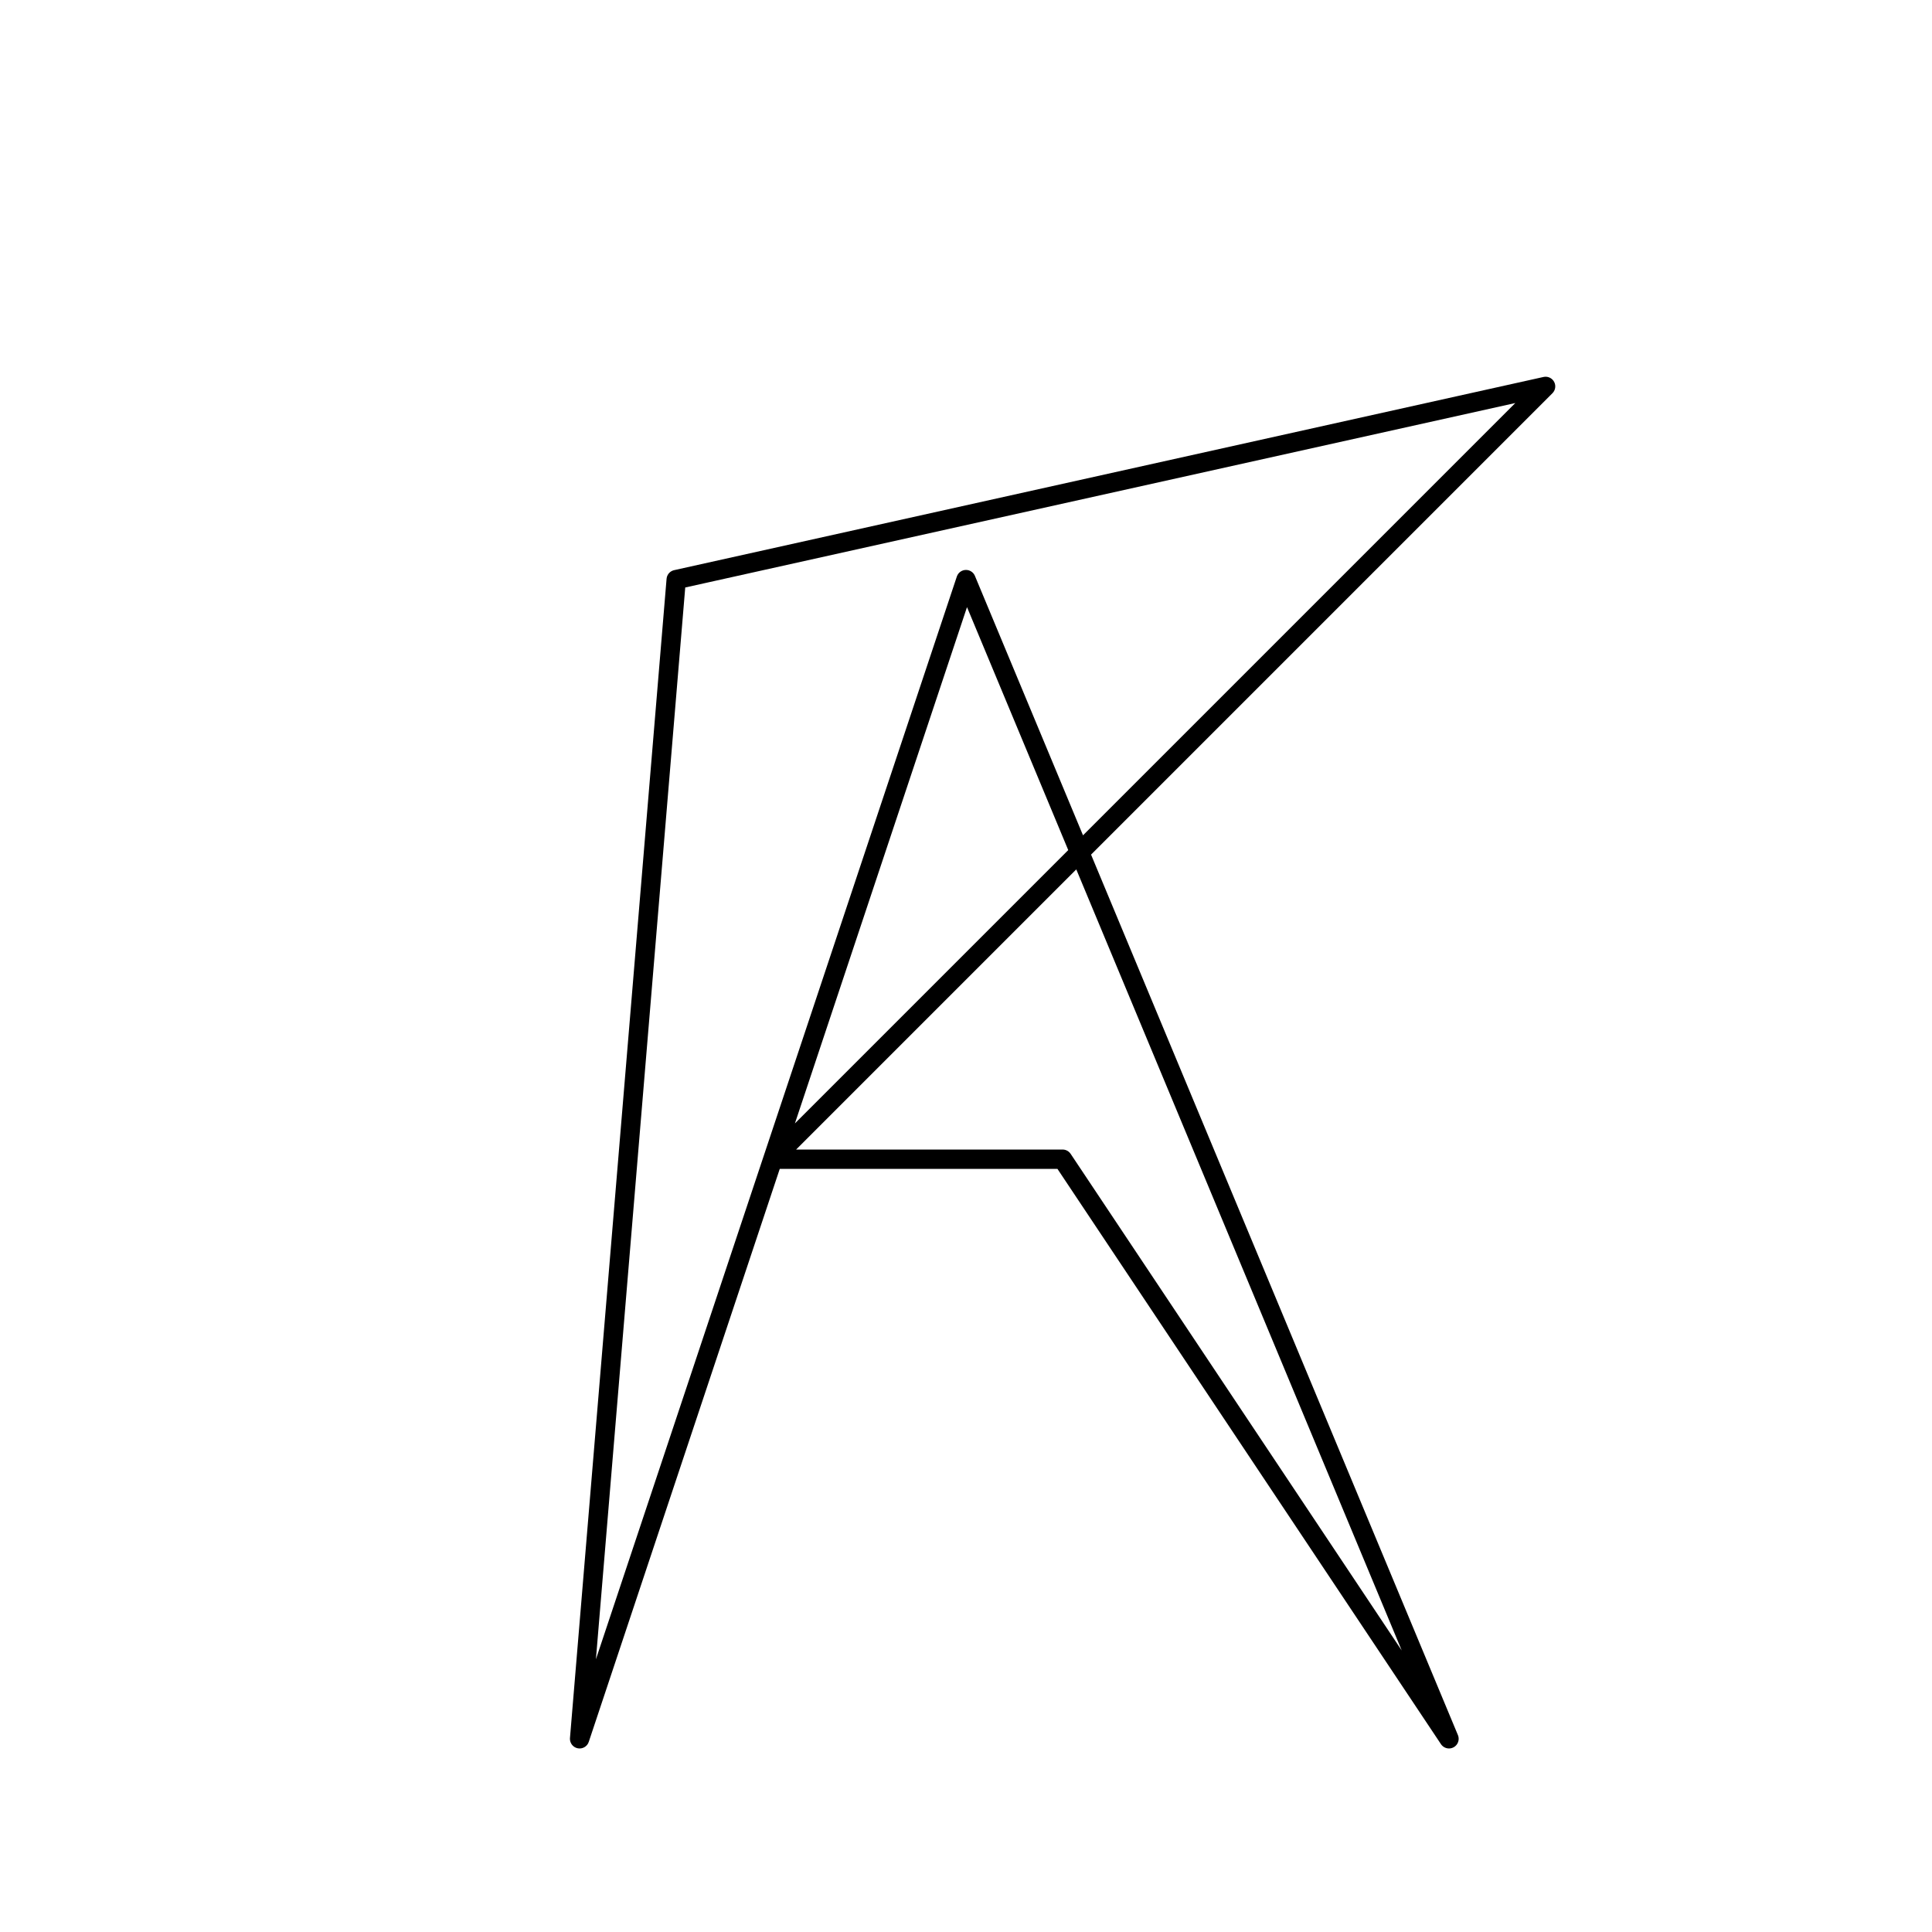
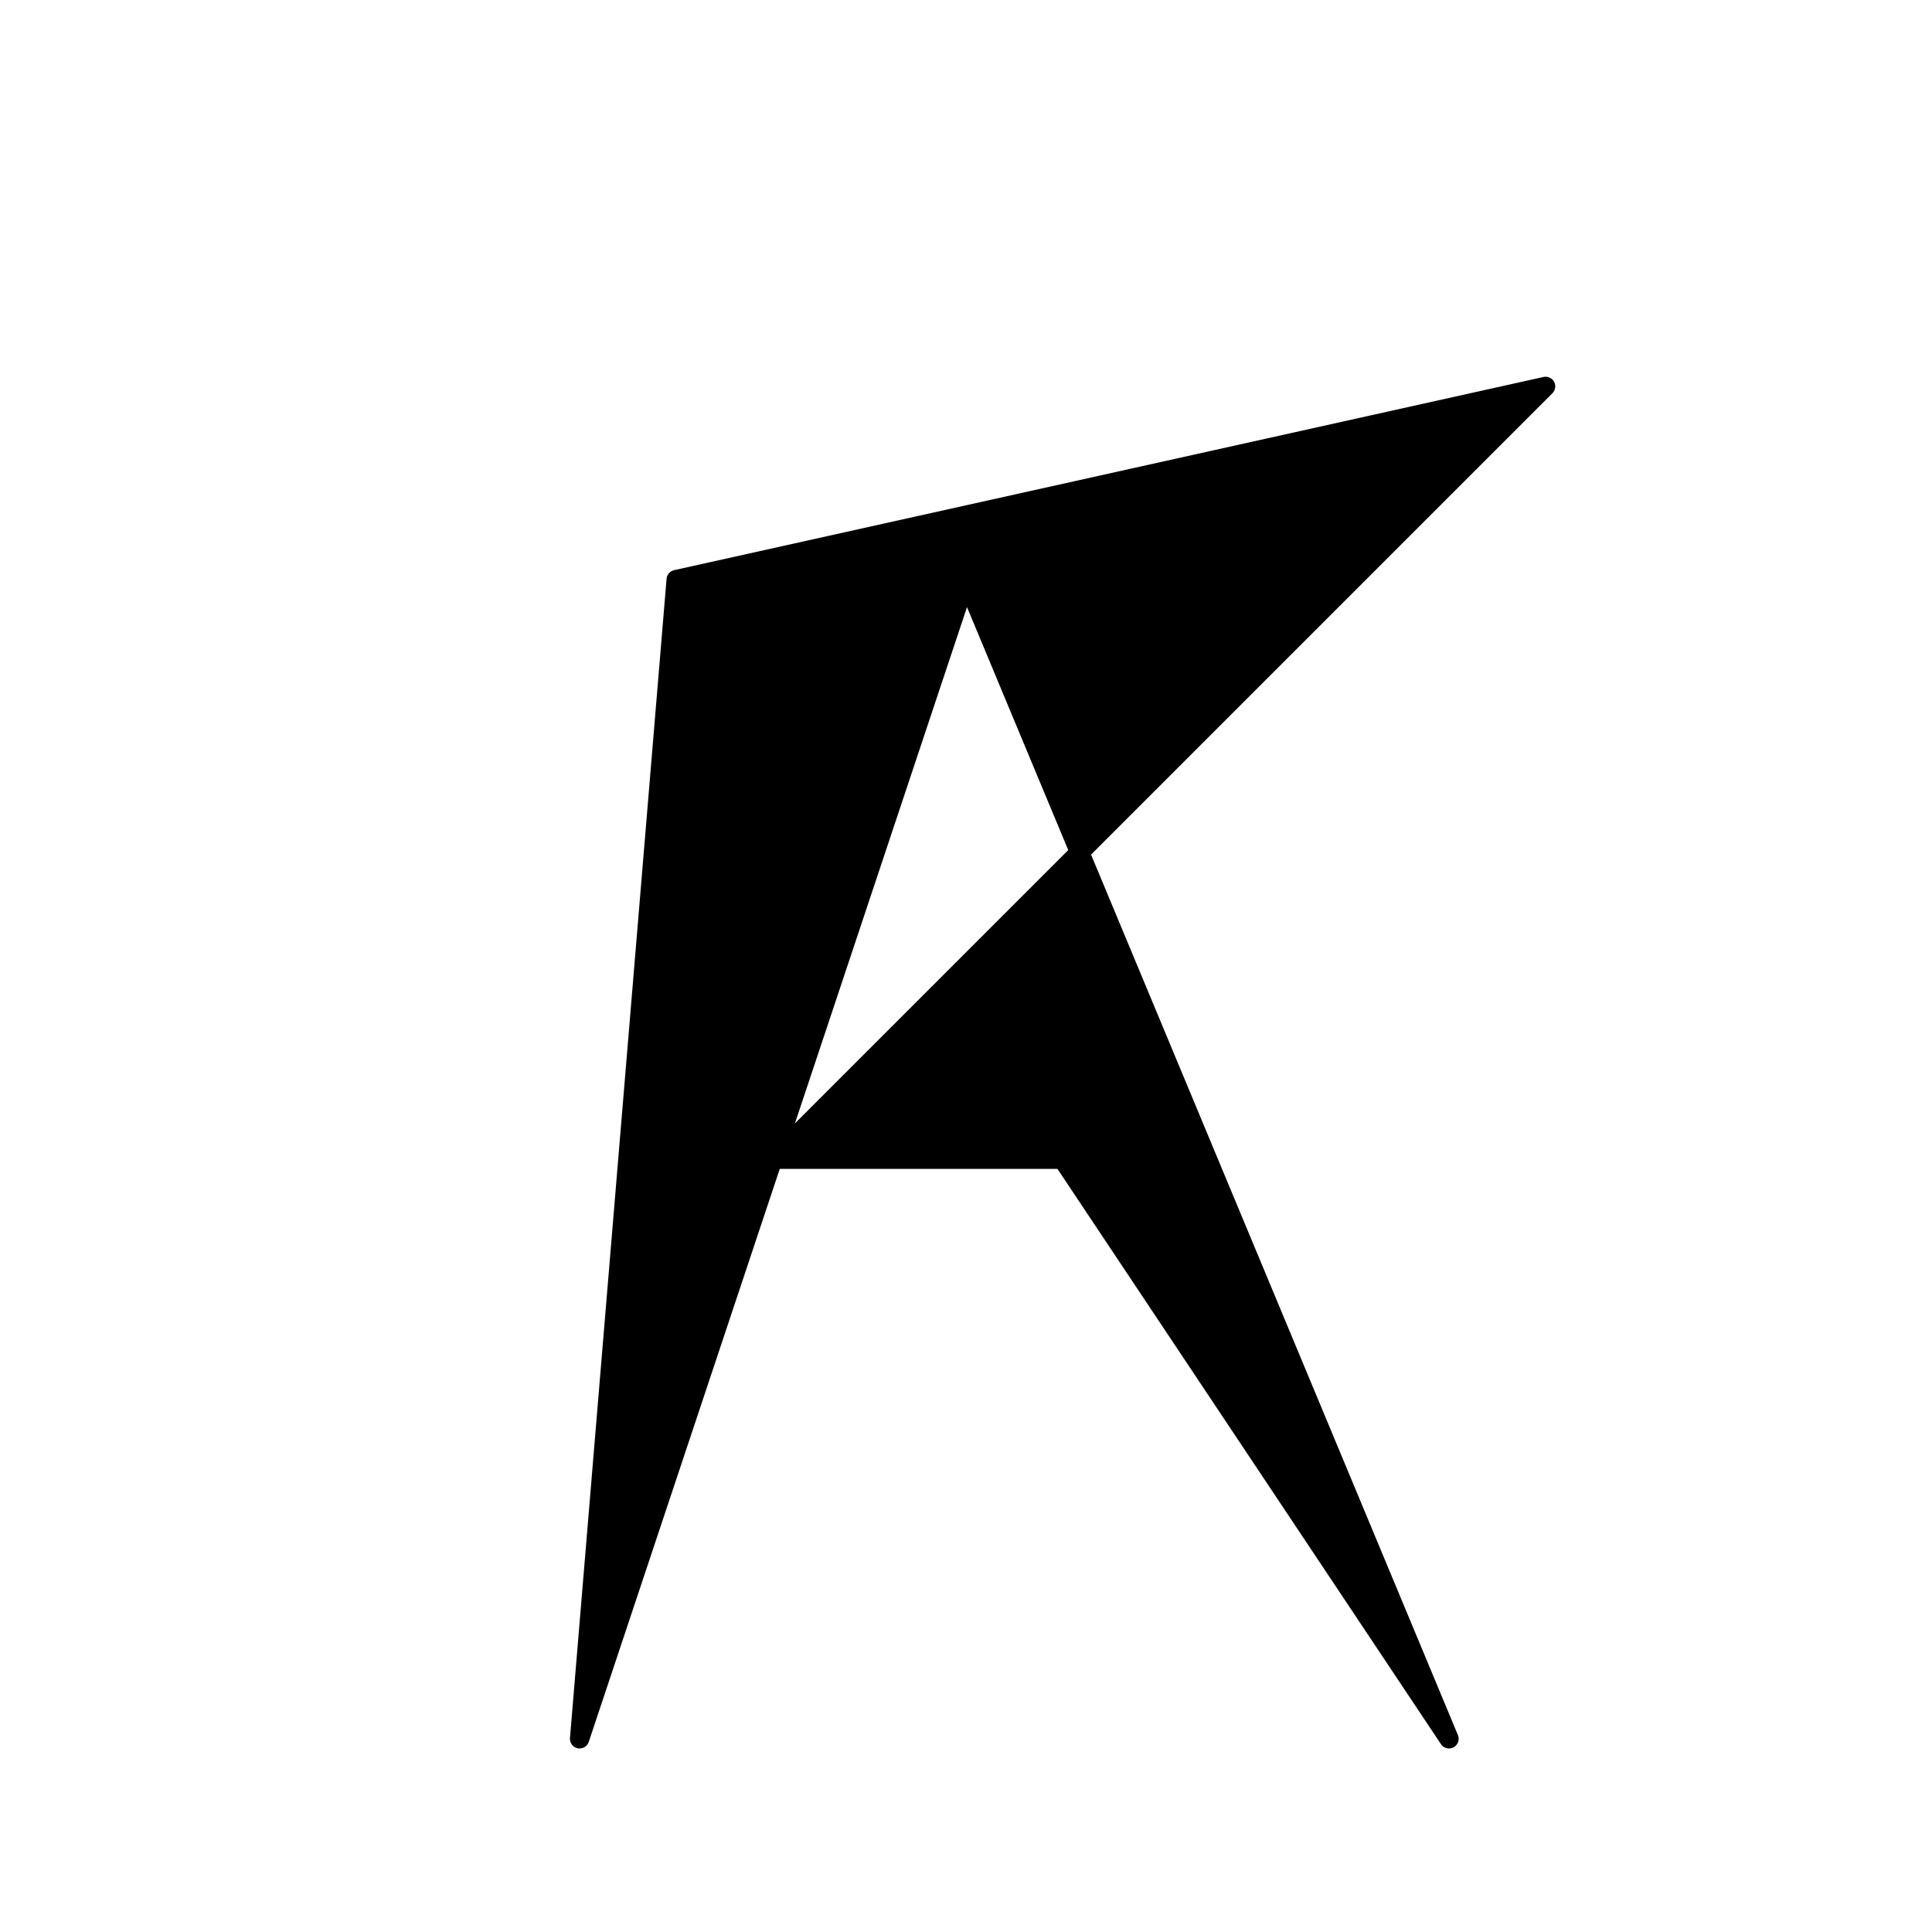
- <svg xmlns="http://www.w3.org/2000/svg" width="100" height="100" viewBox="0 0 100 100" fill="none" stroke="currentColor" stroke-width="1" stroke-linejoin="round" stroke-linecap="round">
+ <svg xmlns="http://www.w3.org/2000/svg" class="logo-svg" width="100" height="100" viewBox="0 0 100 100" fill="currentColor" stroke="currentColor" stroke-width="1" stroke-linejoin="round" stroke-linecap="round">
  <polygon points="35,30 80,20 40,60 55,60 75,90 50,30 30,90" />
</svg>
